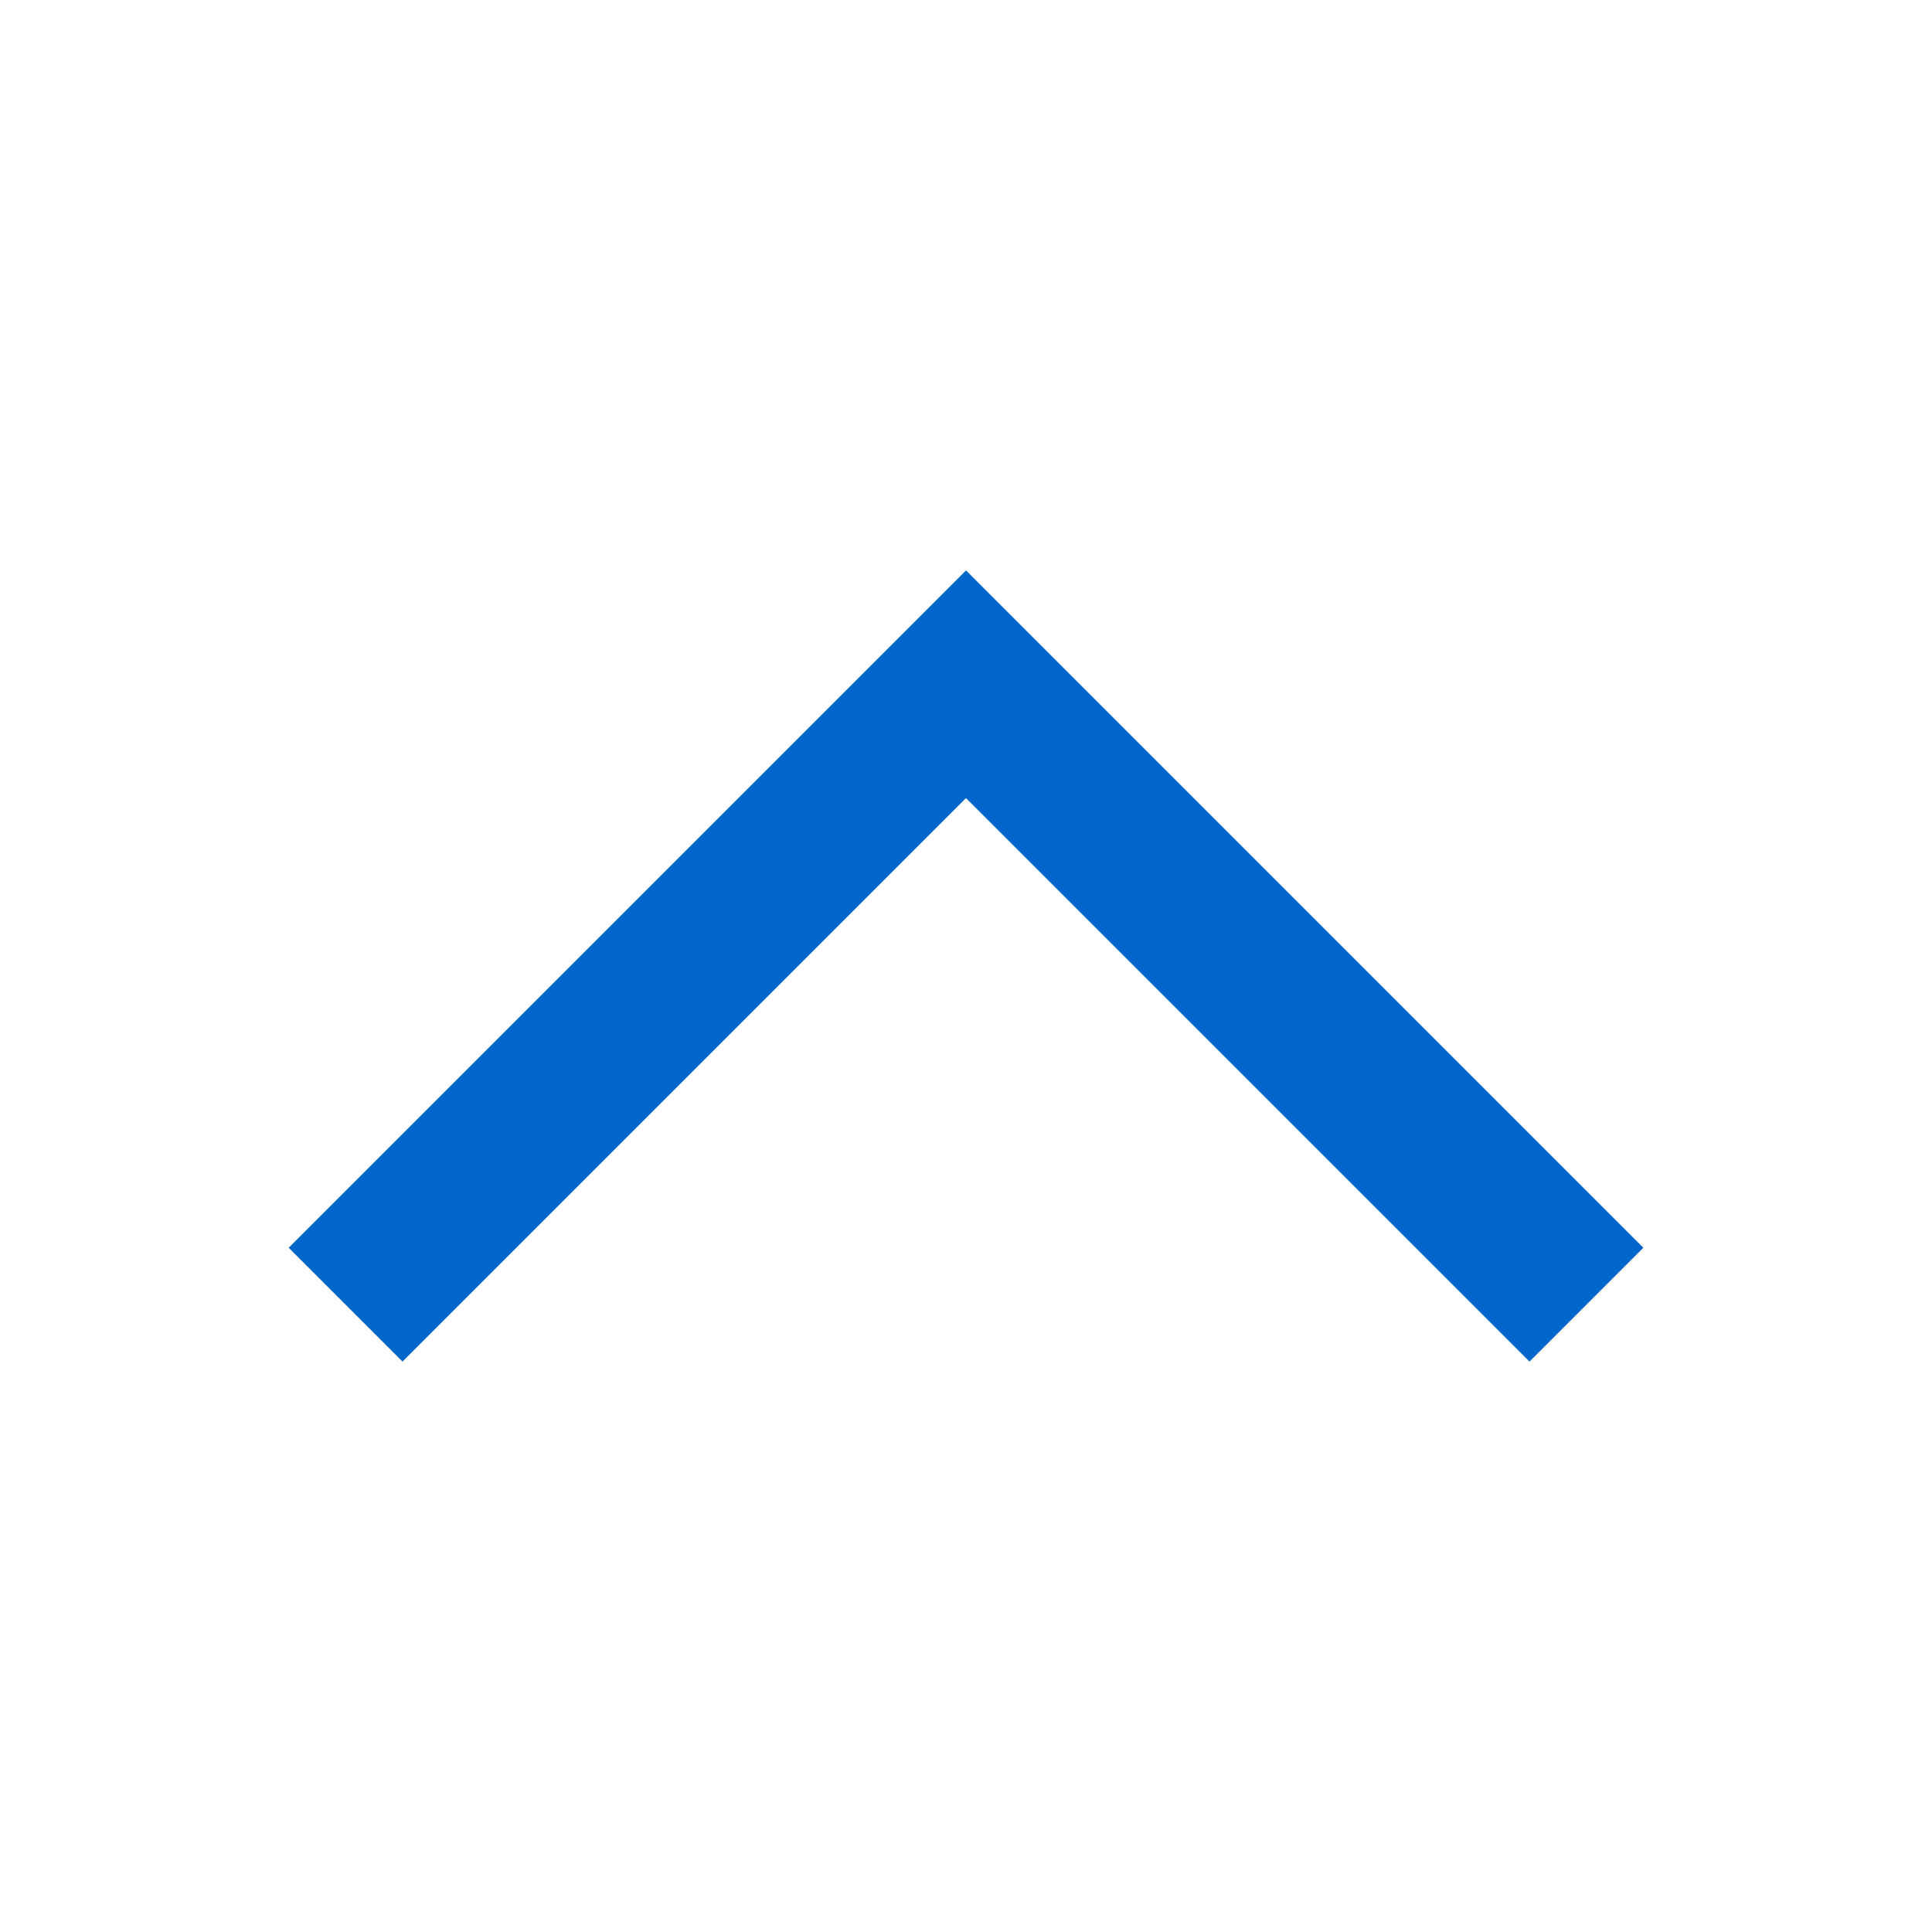
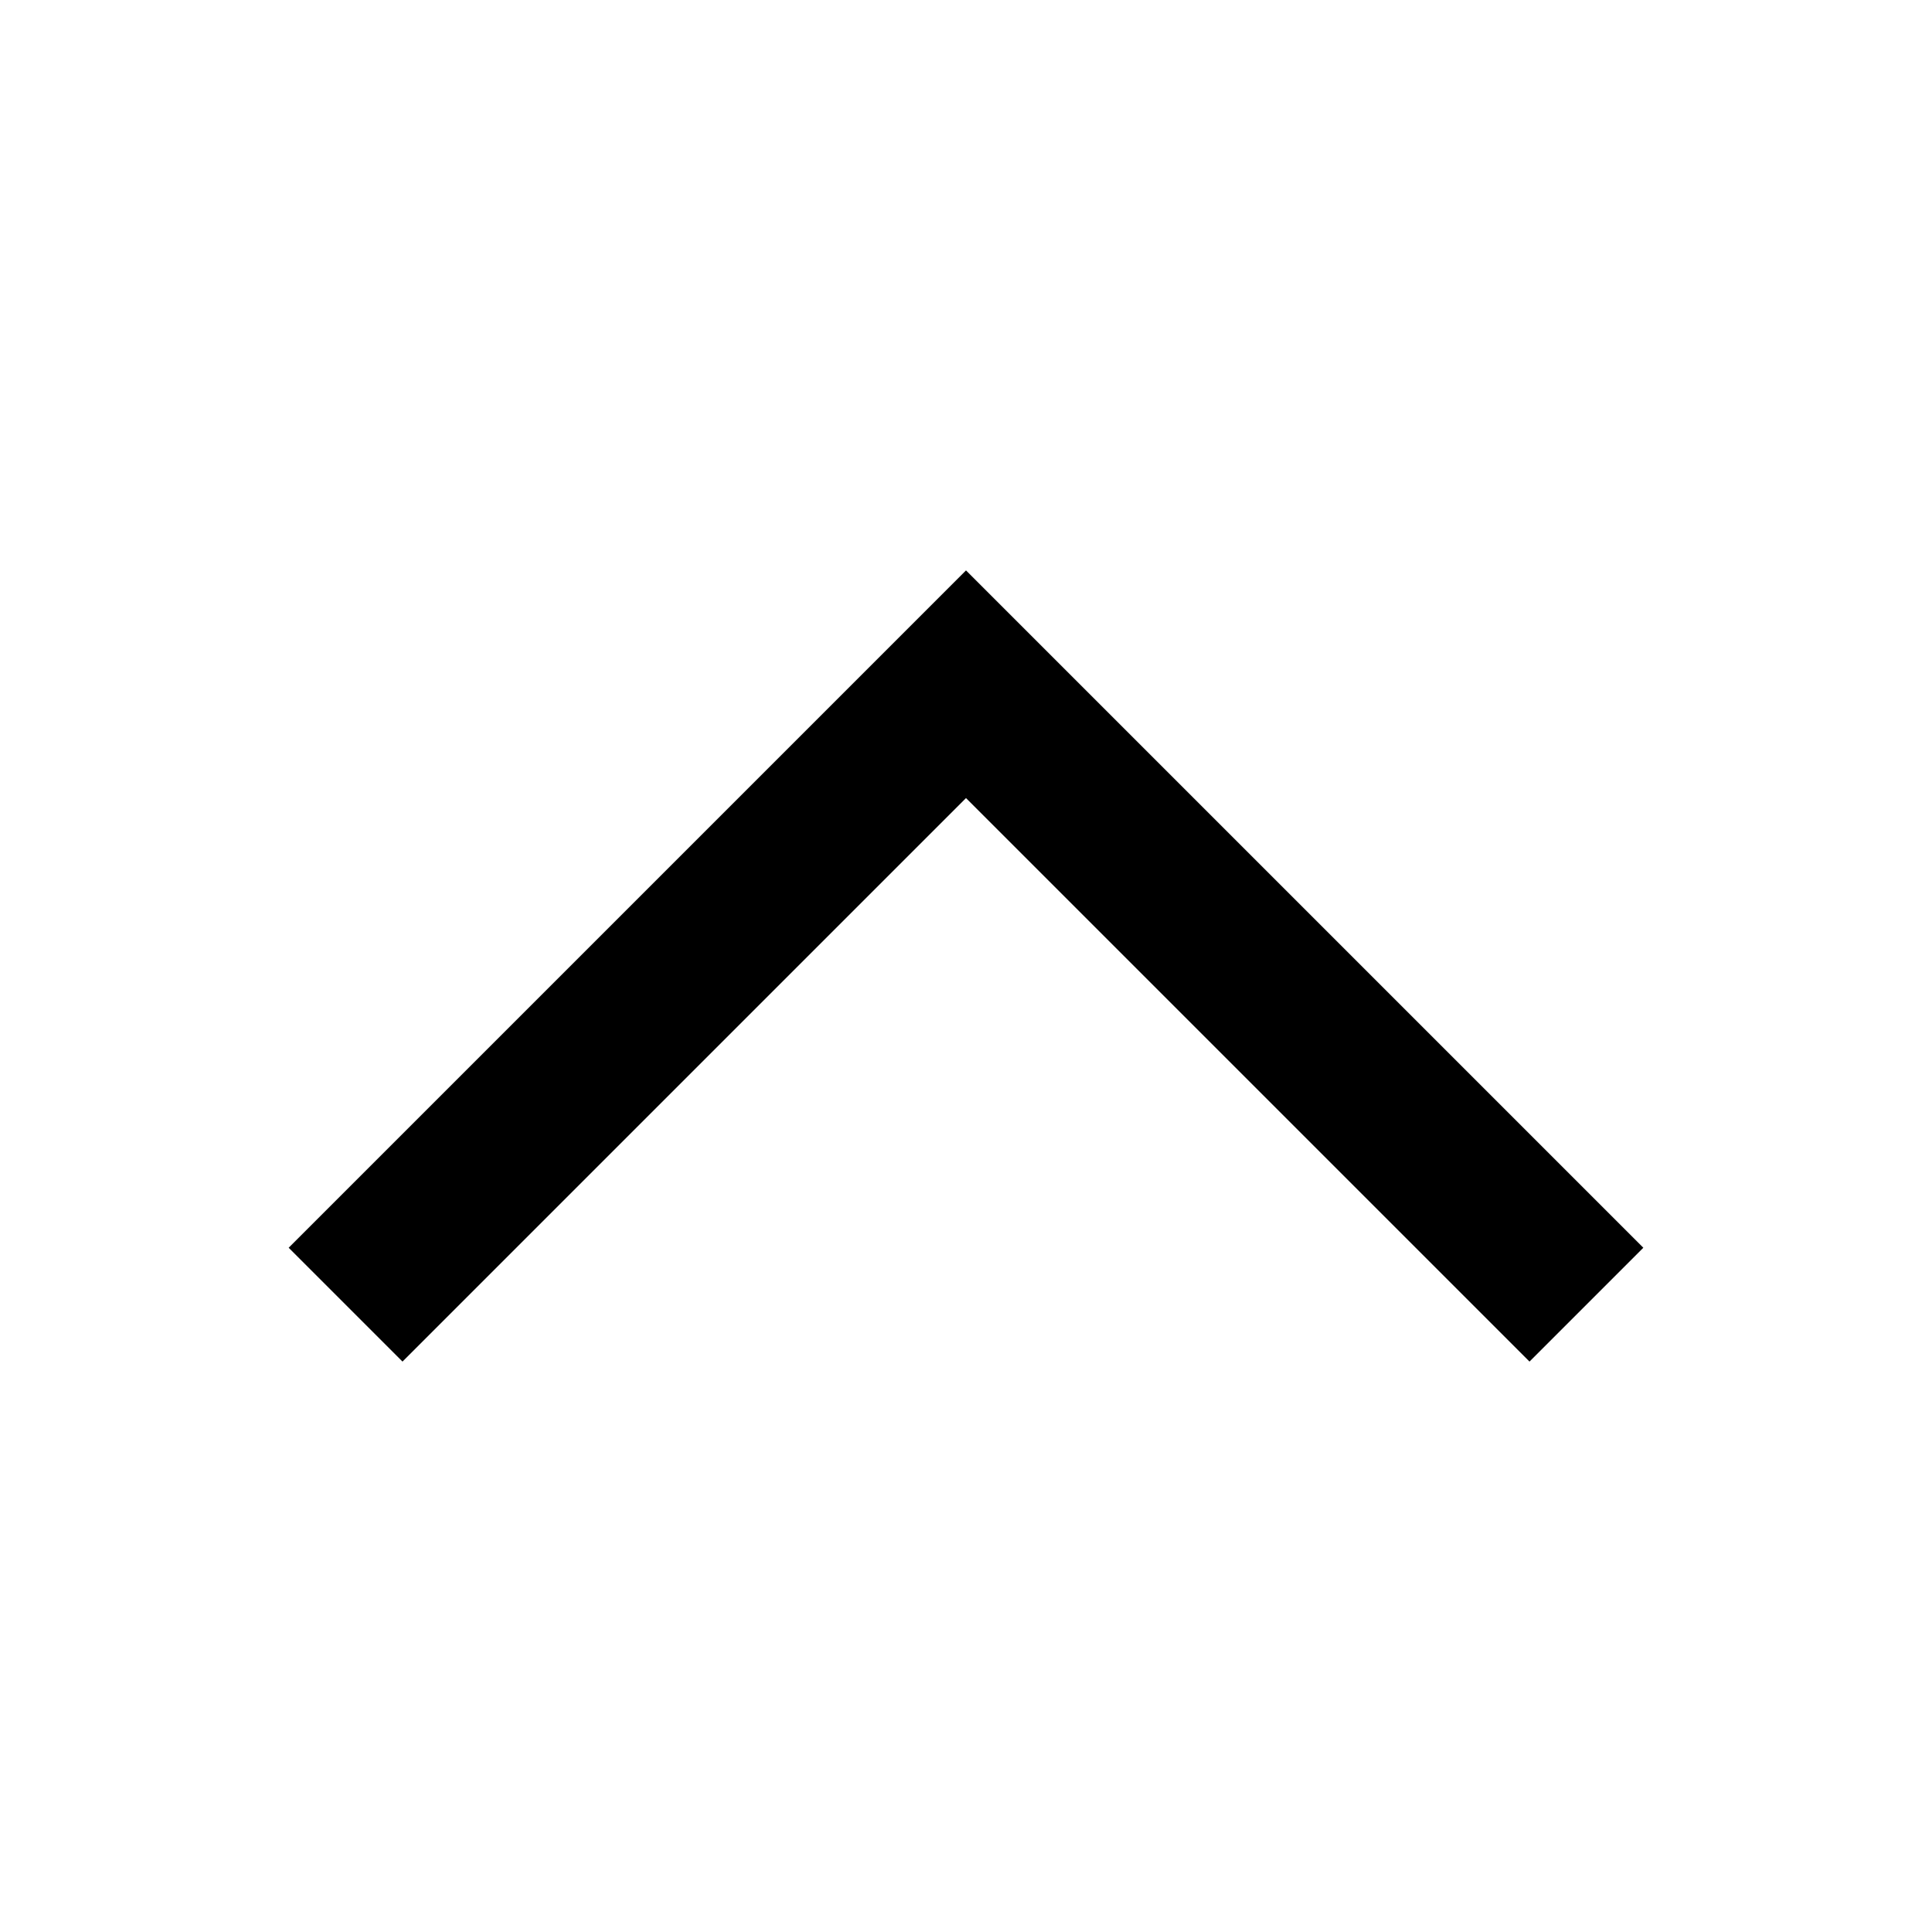
- <svg xmlns="http://www.w3.org/2000/svg" width="24" height="24" viewBox="0 0 24 24" fill="none">
-   <path fill-rule="evenodd" clip-rule="evenodd" d="M19 16.914L12 9.914L5 16.914L3.586 15.5L12 7.086L20.414 15.5L19 16.914Z" fill="#0066CC" />
+ <svg xmlns="http://www.w3.org/2000/svg" width="24" height="24" viewBox="0 0 24 24" color="#0066CC" stroke-width="1.5" fill="inherit">
+   <path fill-rule="evenodd" clip-rule="evenodd" d="M19 16.914L12 9.914L5 16.914L3.586 15.5L12 7.086L20.414 15.5L19 16.914Z" stroke-width="inherit" fill="inherit" />
</svg>
